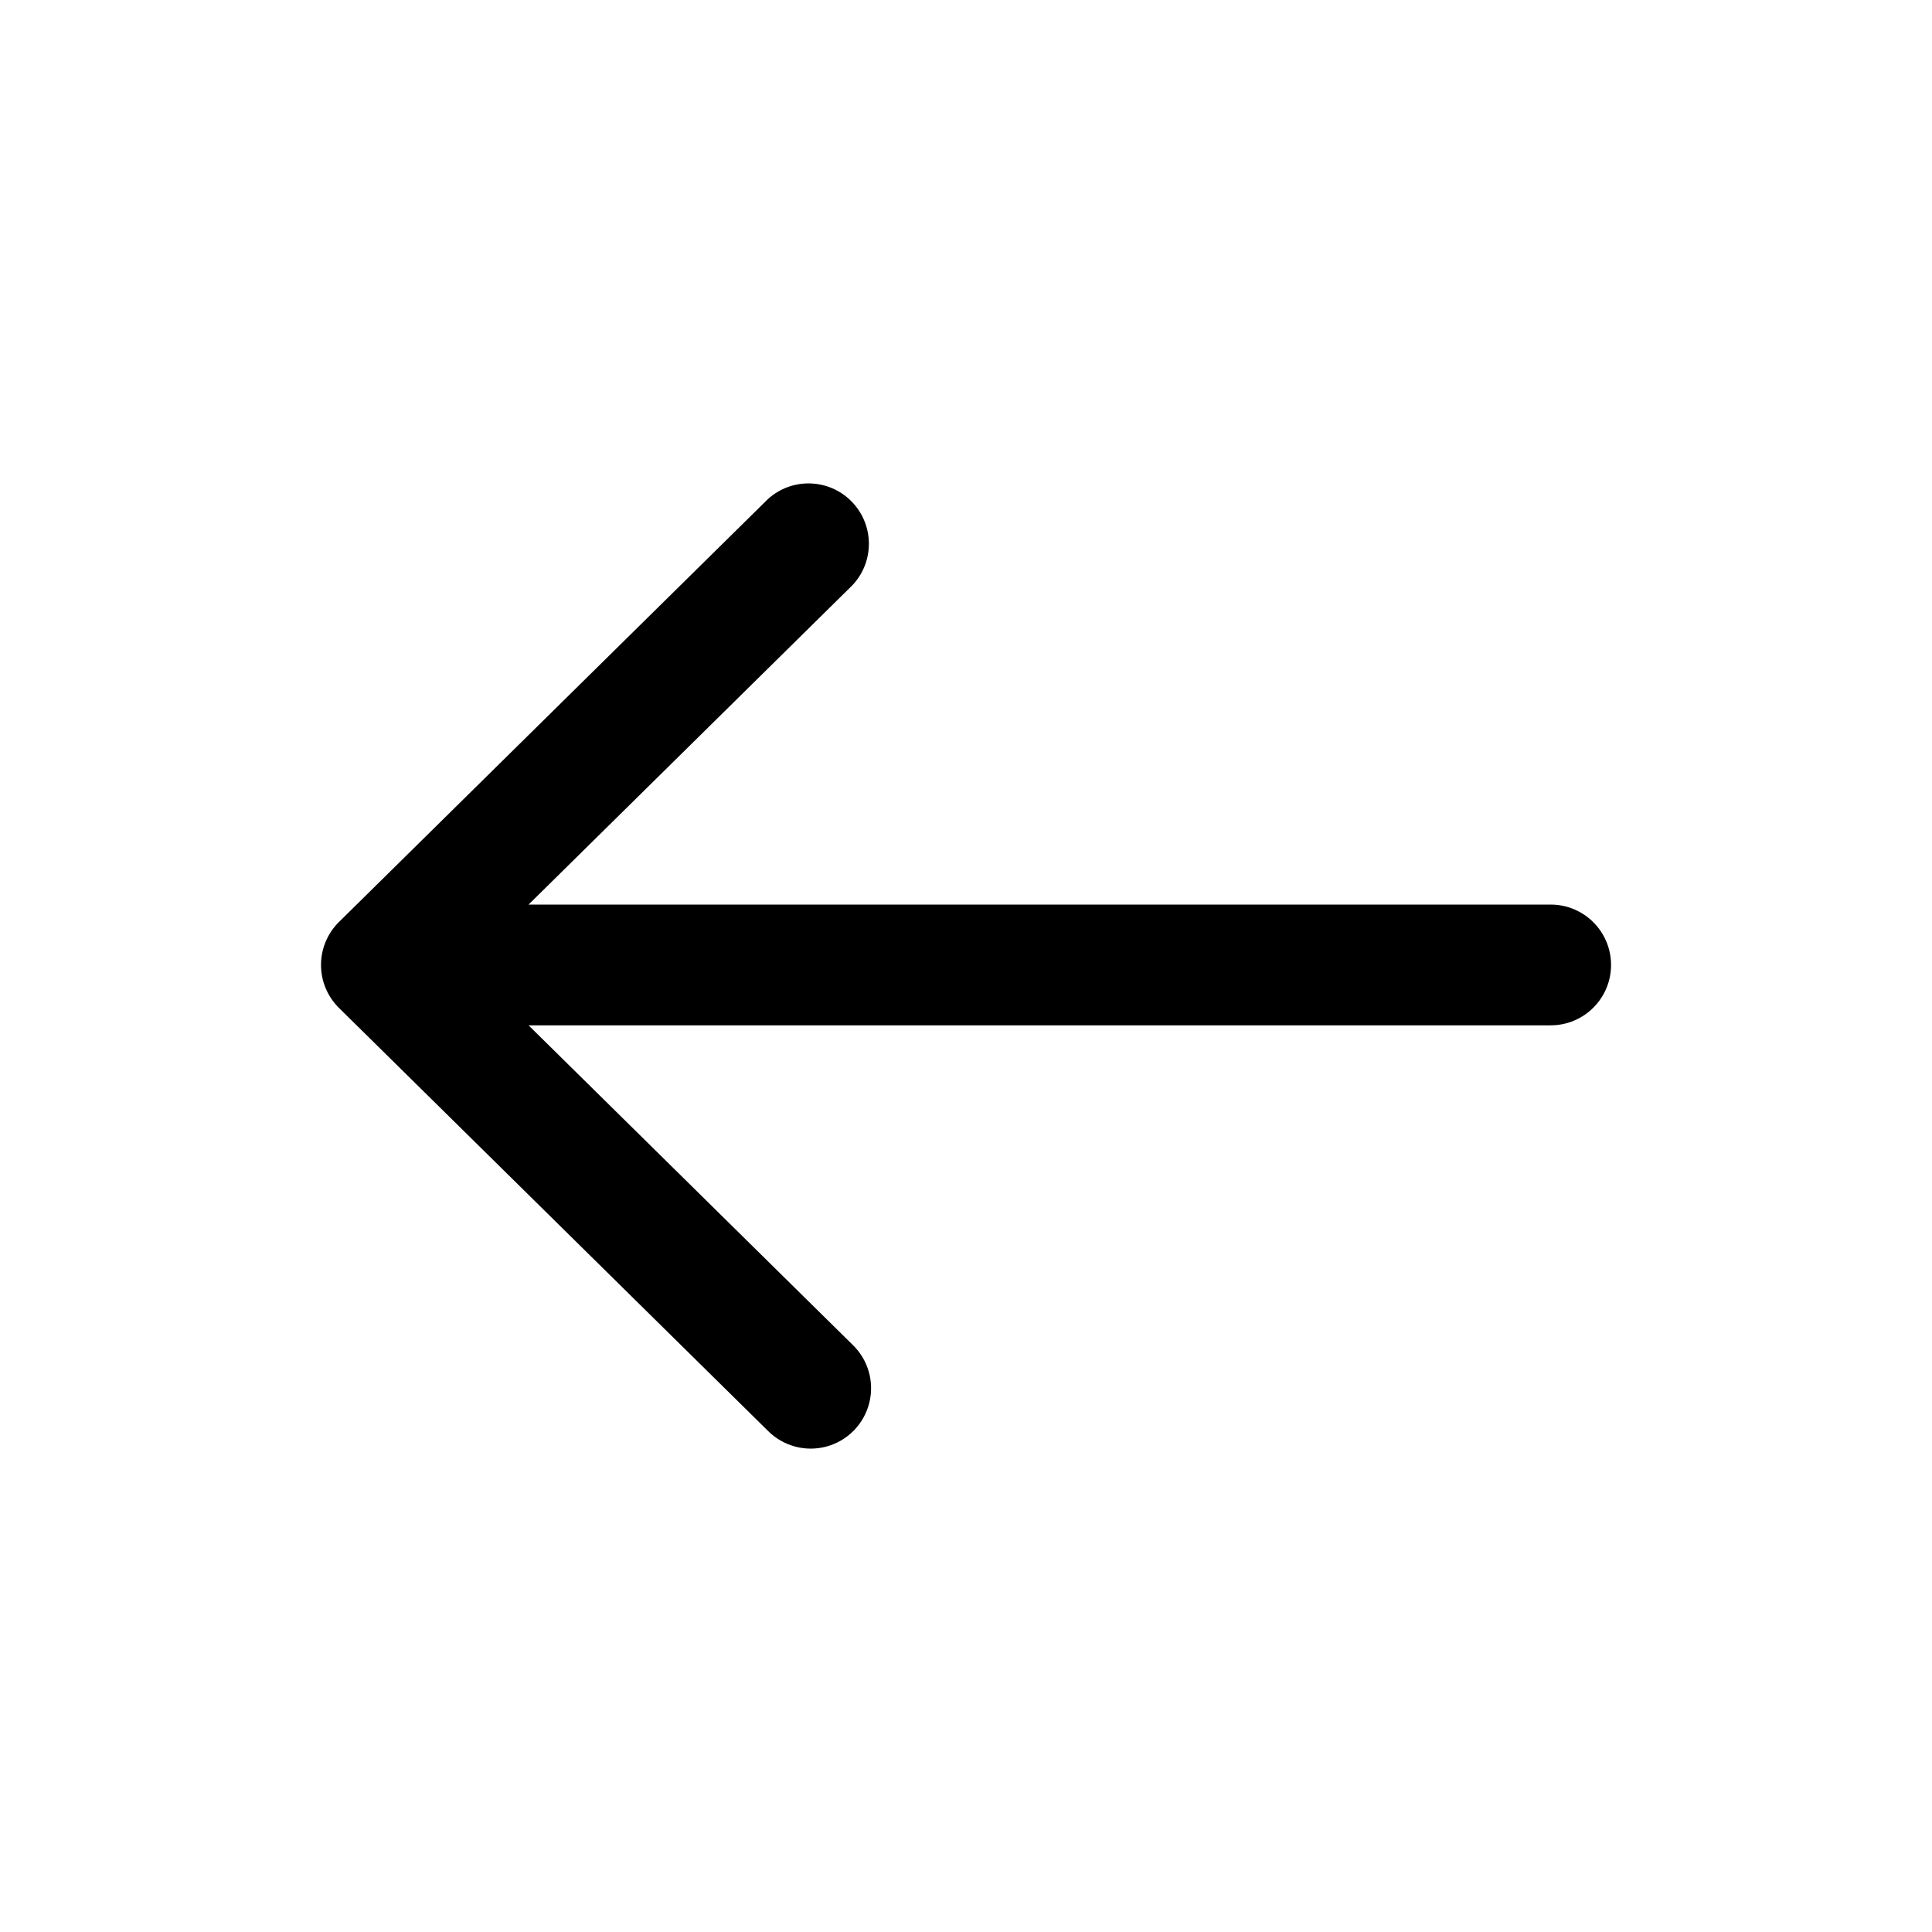
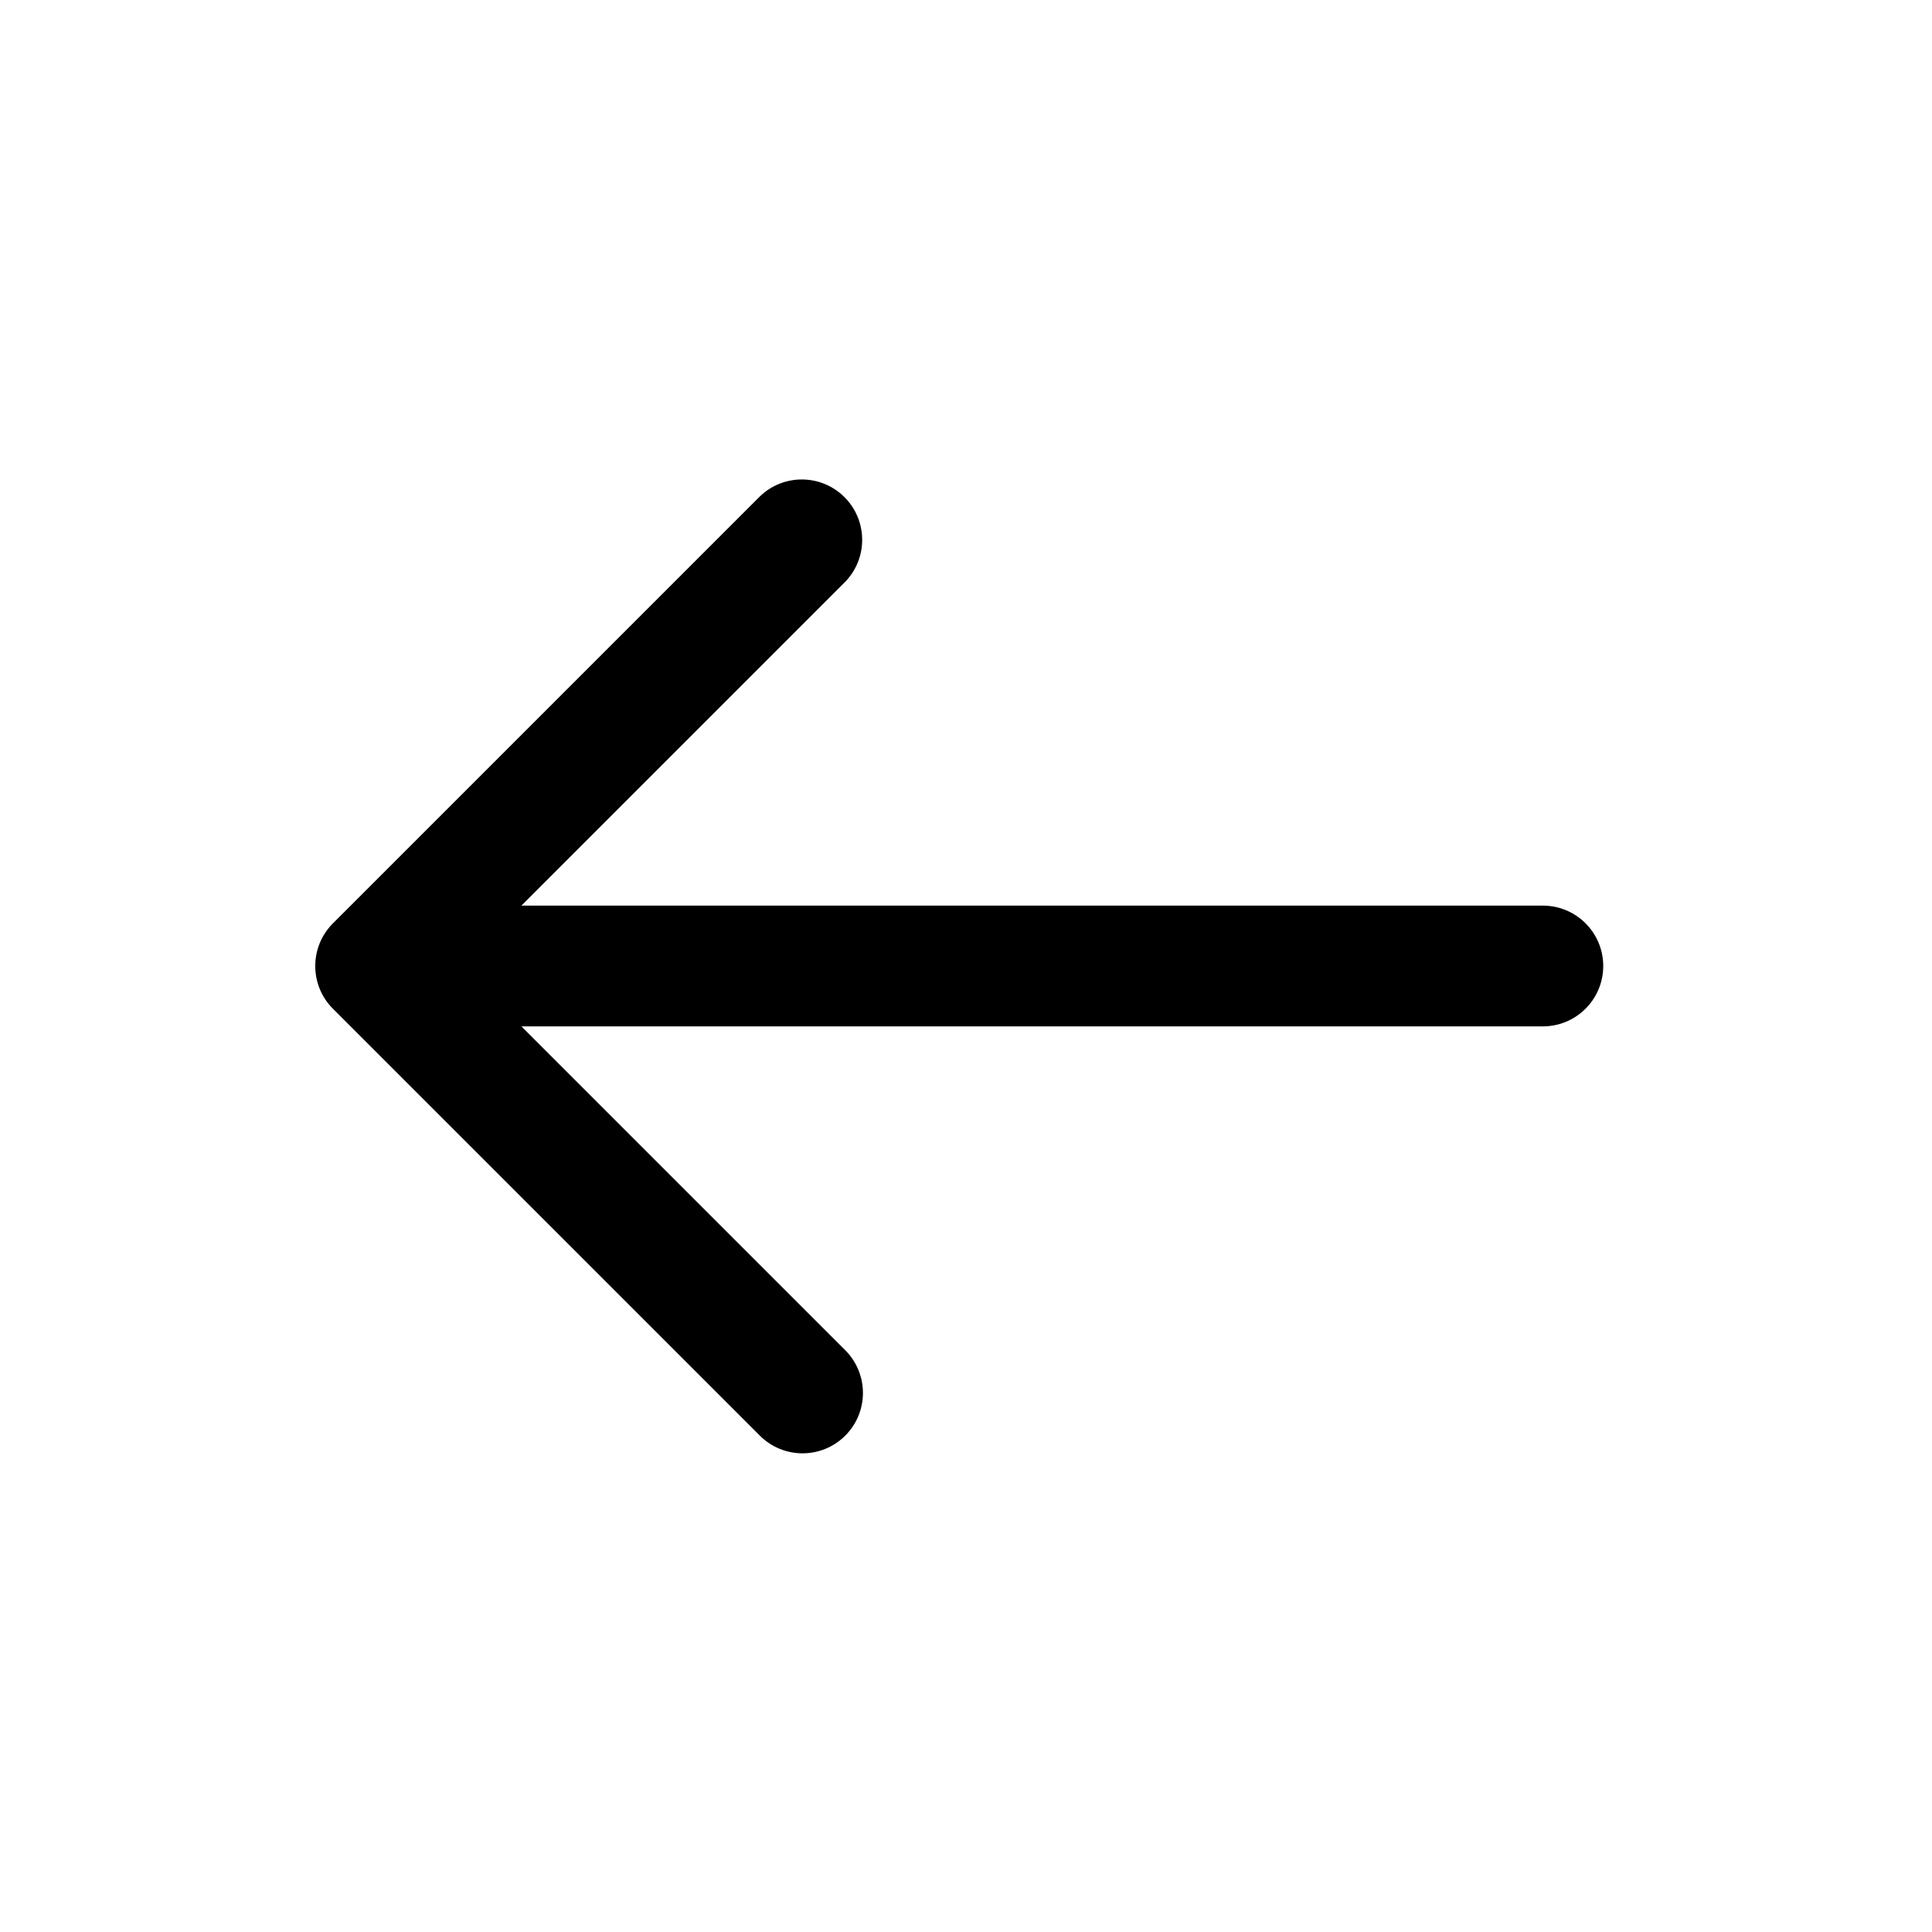
<svg xmlns="http://www.w3.org/2000/svg" id="icons" viewBox="0 0 24 24">
  <defs>
    <style>.cls-1{fill:none;}</style>
  </defs>
-   <rect id="canvas" class="cls-1" x="0.089" width="24" height="24" />
-   <path d="M19.263,11.237H6.566l4.022-3.966A.75.75,0,0,0,9.536,6.203l-5.325,5.25a.75.75,0,0,0,0,1.068l5.325,5.25a.75.75,0,1,0,1.053-1.068L6.566,12.737H19.263a.75.75,0,0,0,0-1.5Z" />
+   <rect id="canvas" class="cls-1" width="24" height="24" />
+   <path d="M19.166,11.25H6.477L10.5,7.227A.75.75,0,0,0,9.439,6.167L4.136,11.47a.75.75,0,0,0,0,1.061L9.439,17.834A.75.75,0,0,0,10.5,16.773L6.477,12.75H19.166a.75.75,0,0,0,0-1.5Z" />
</svg>
